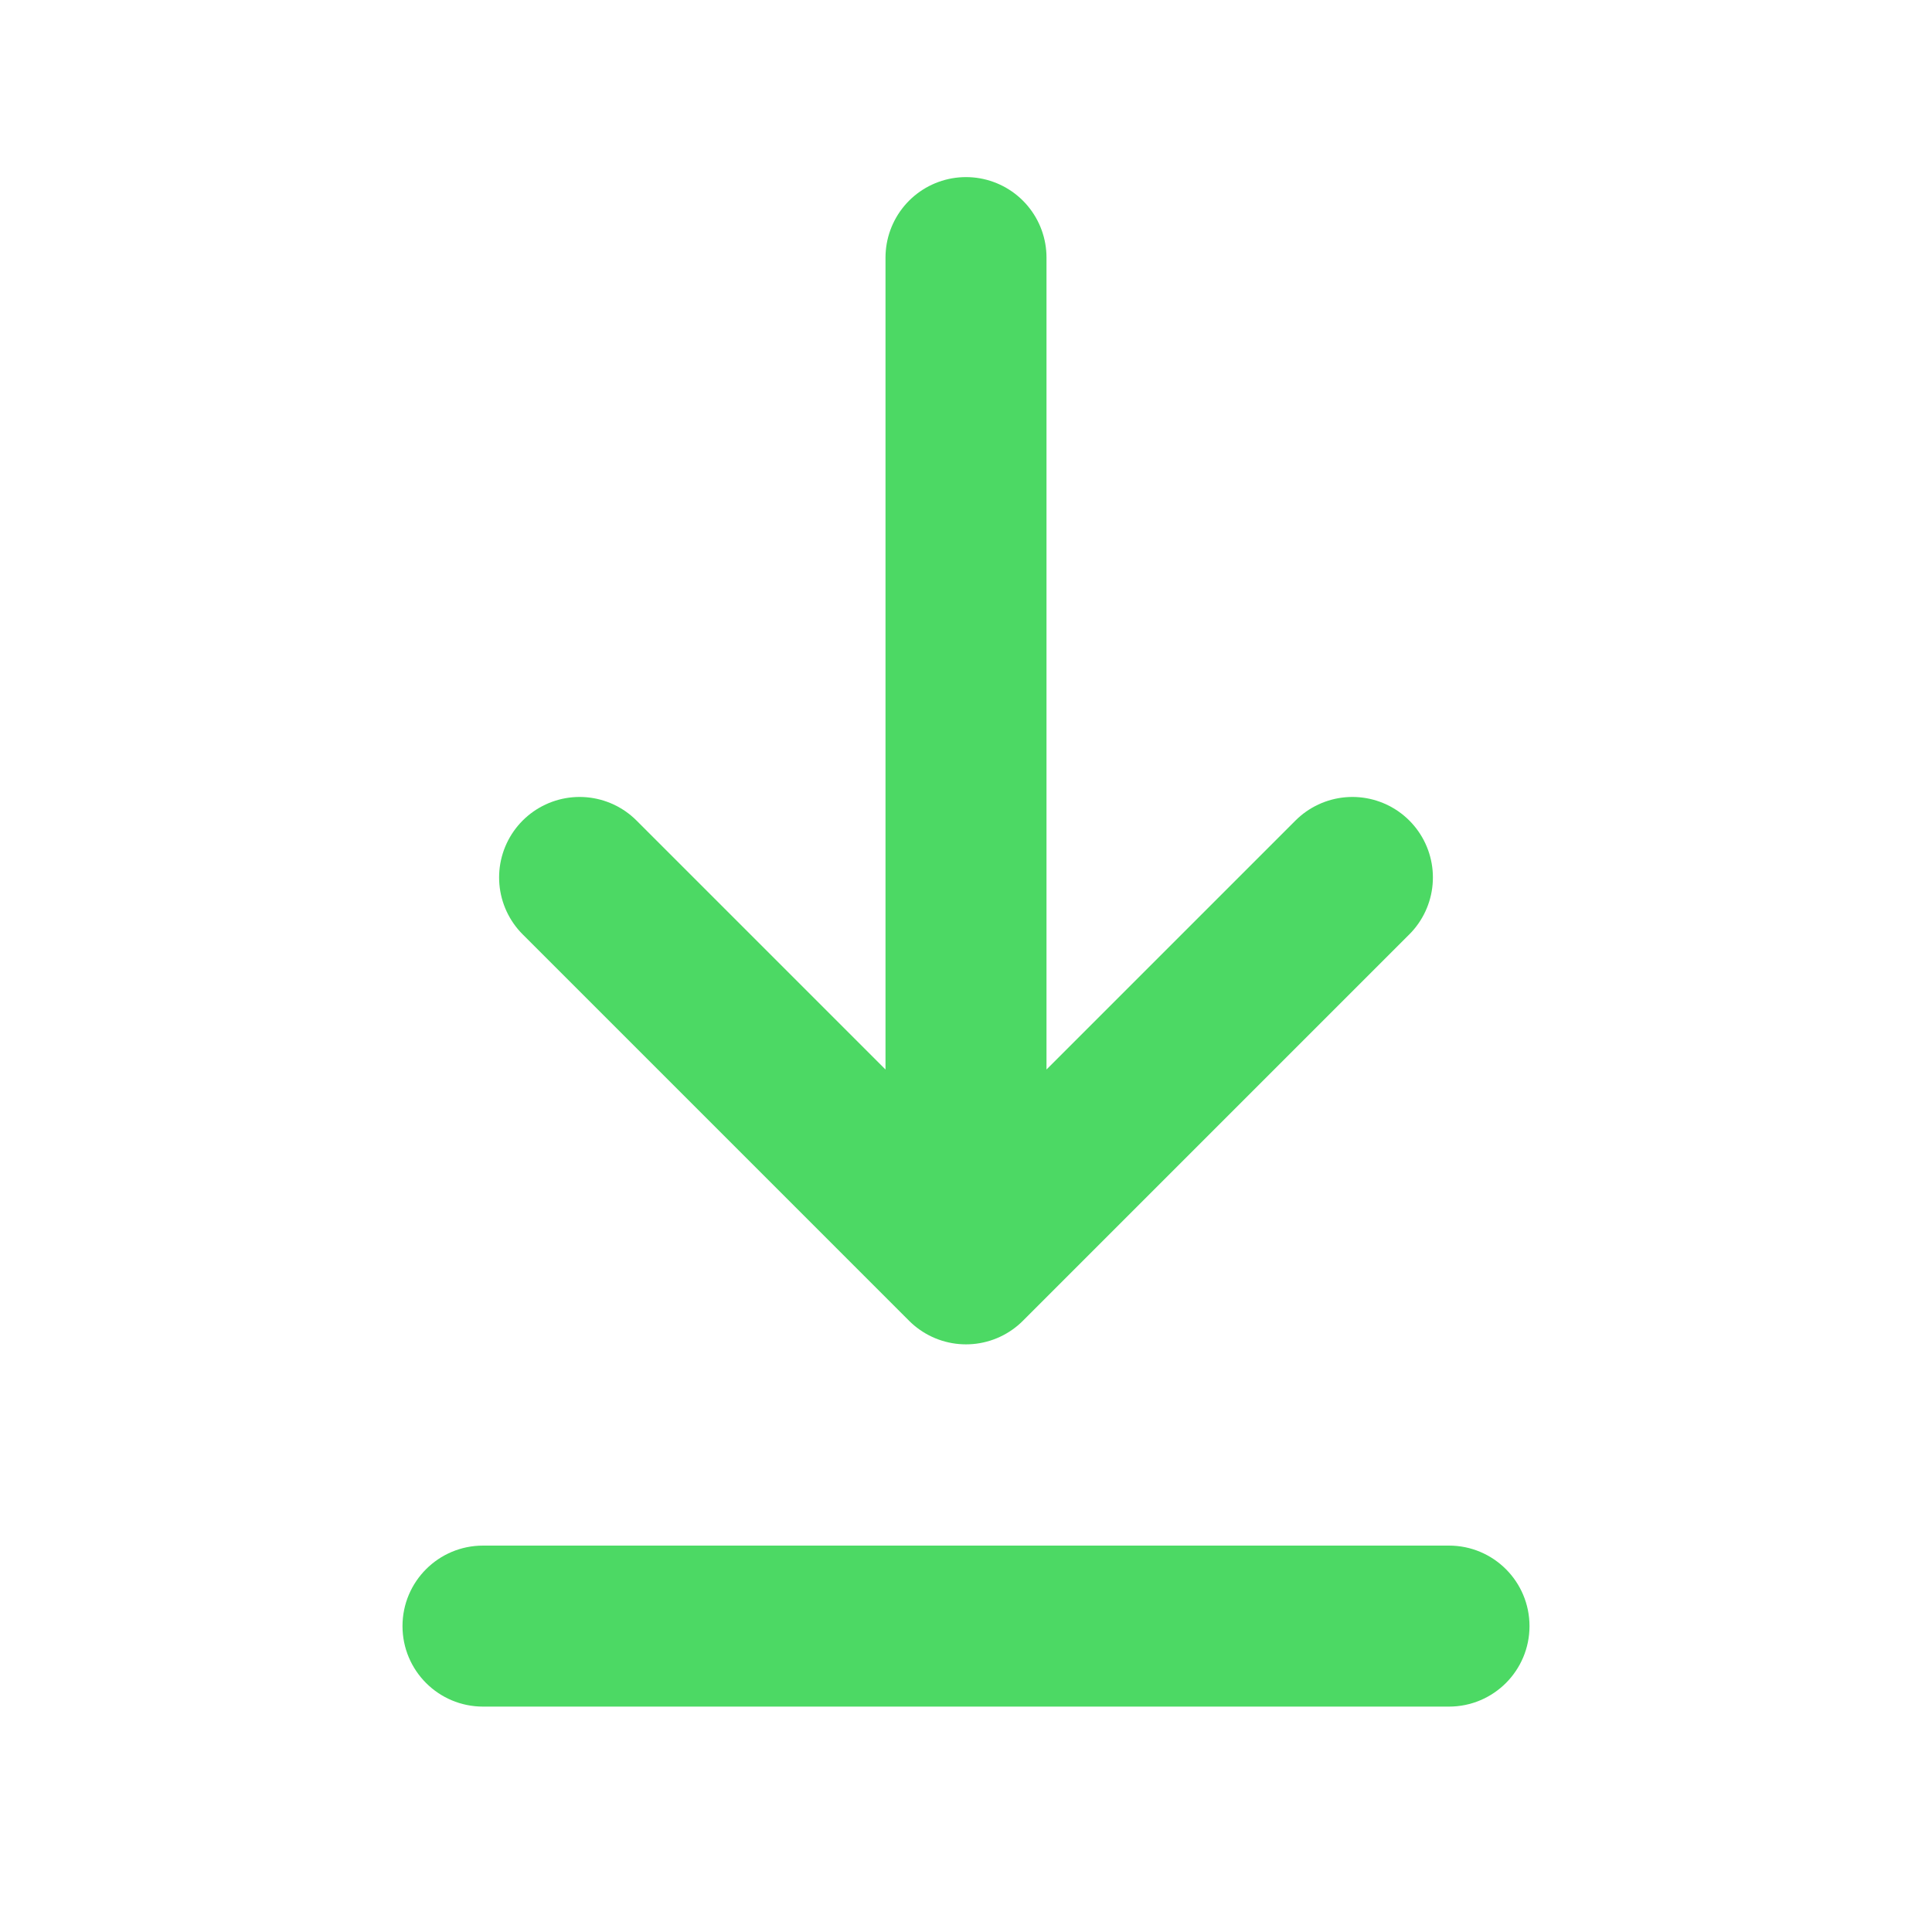
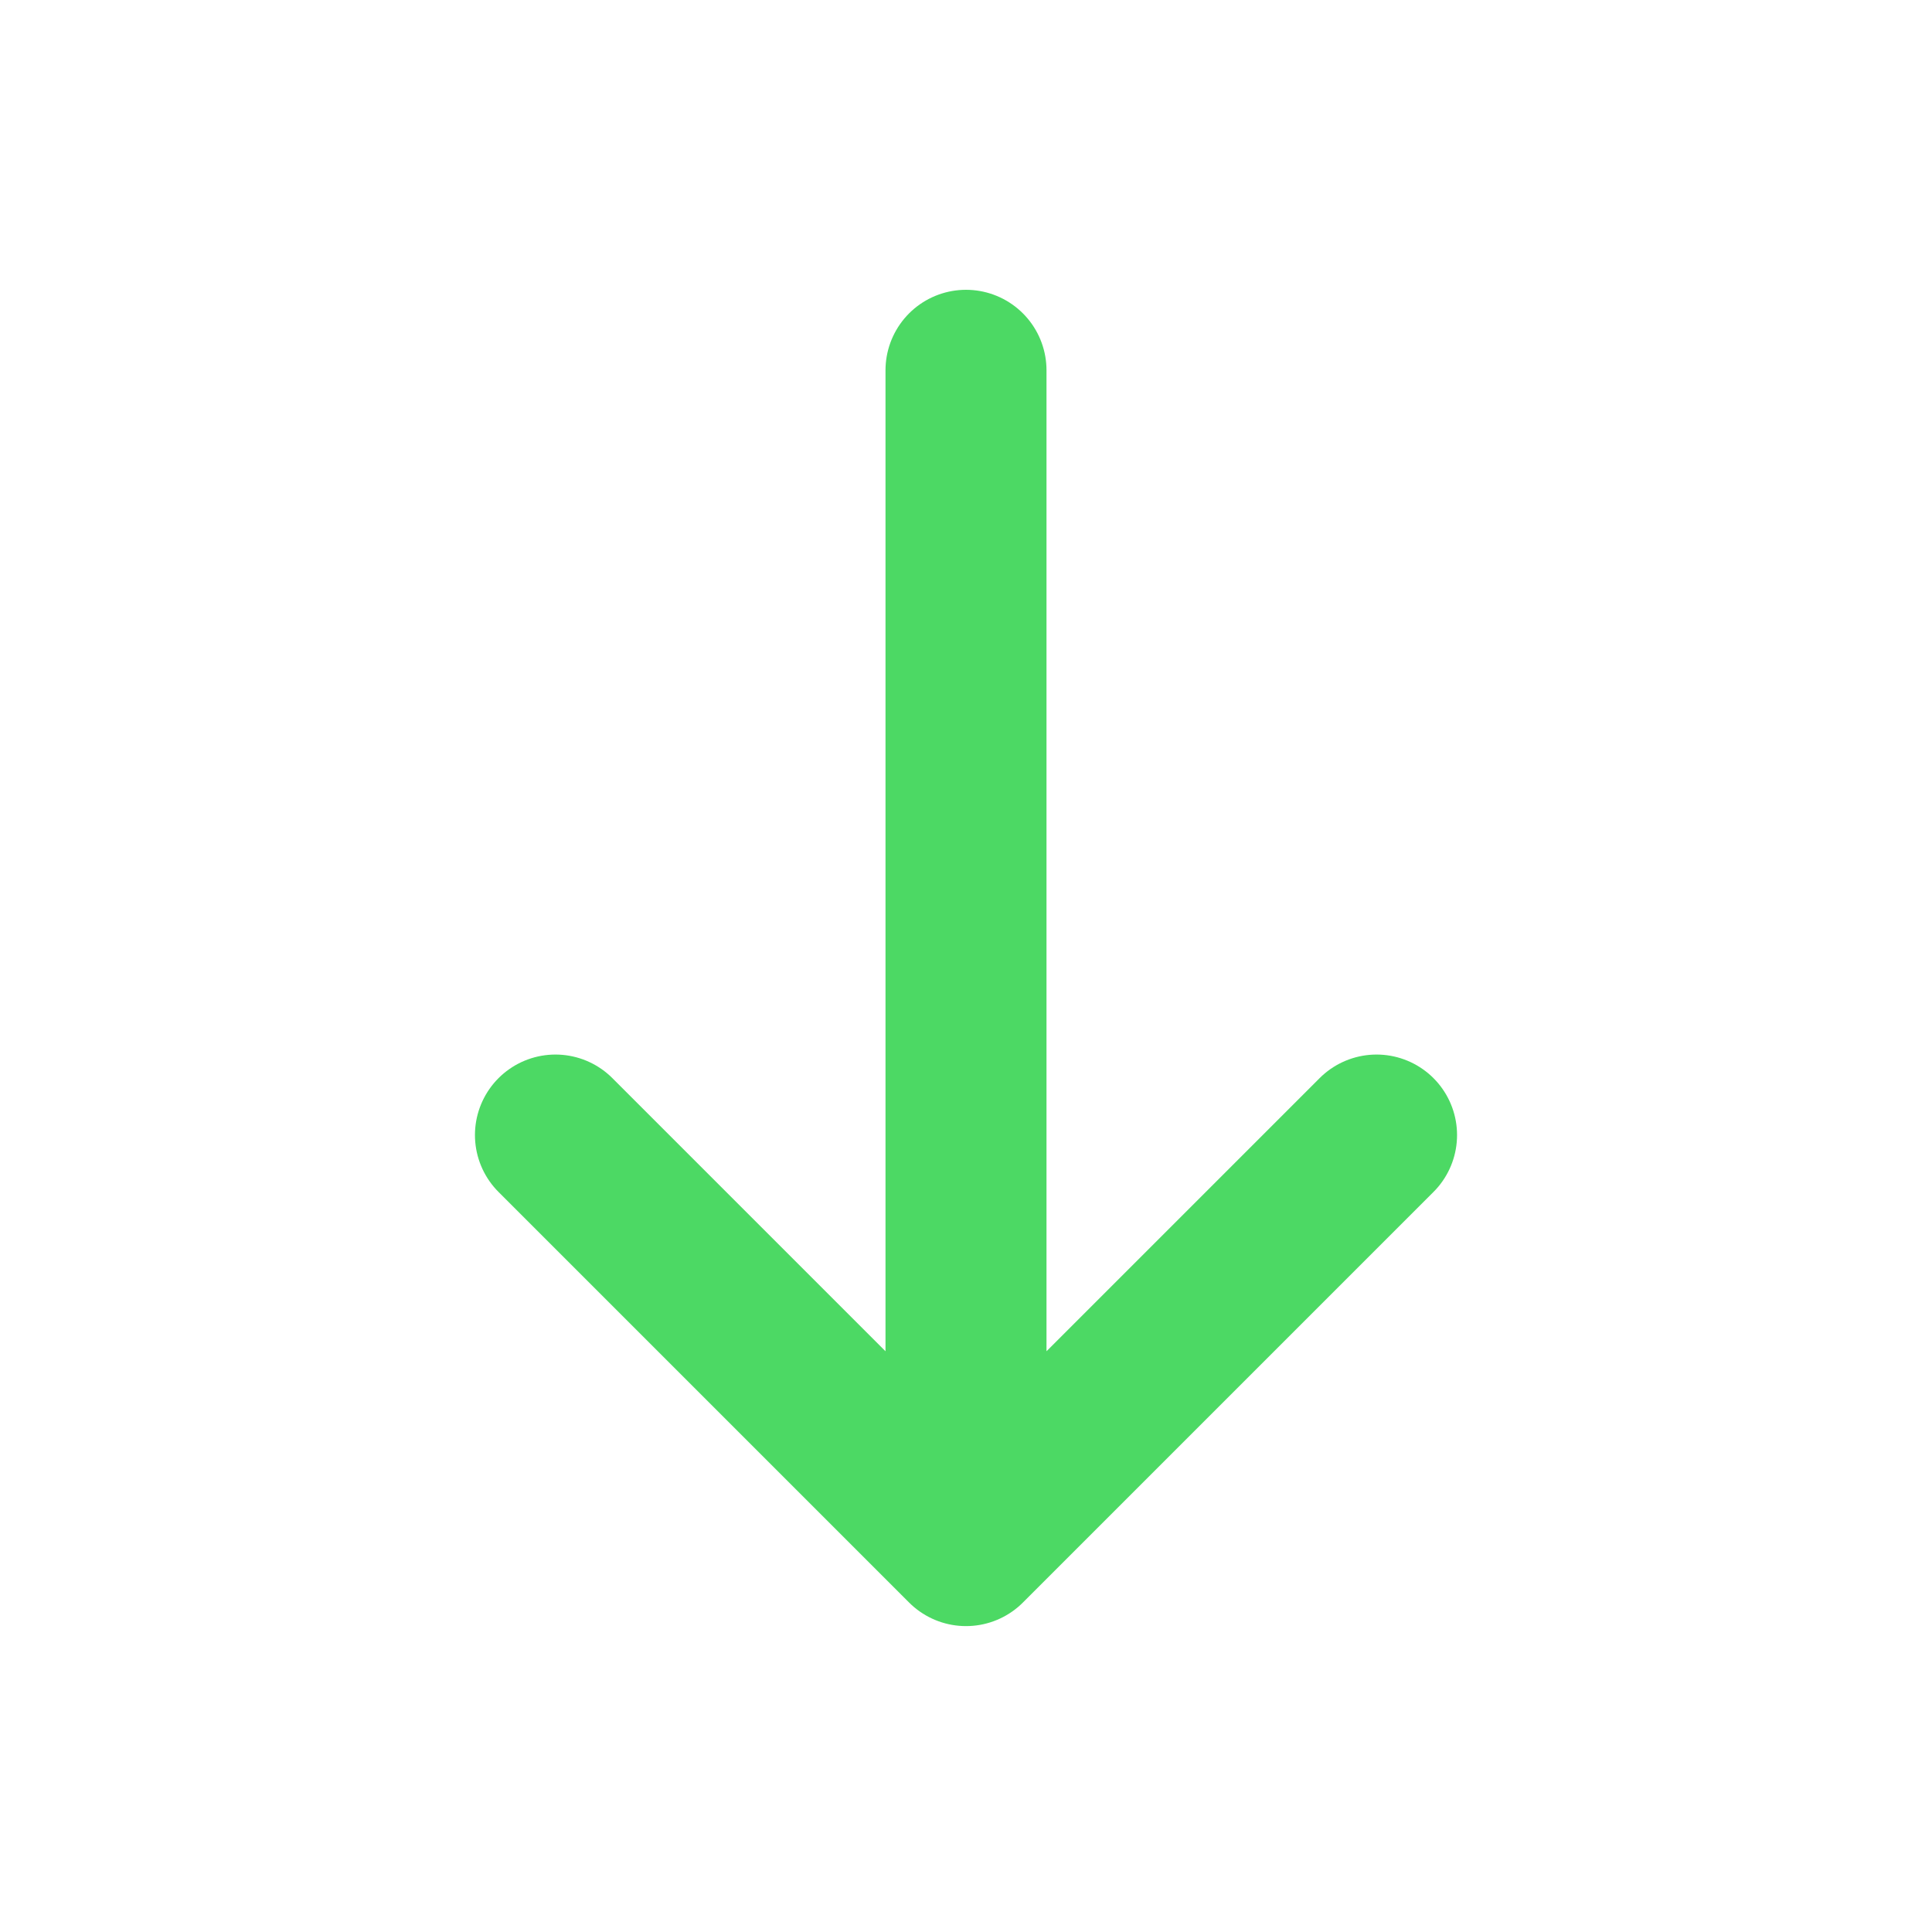
<svg xmlns="http://www.w3.org/2000/svg" width="24" height="24" viewBox="0 0 24 24" fill="#4CD964">
-   <path d="M12 3.2v12.3M7.2 10.9l4.8 4.8 4.8-4.8" fill="none" stroke="#4CD964" stroke-width="2.0" stroke-linecap="round" stroke-linejoin="round" />
-   <rect x="5" y="19.2" width="14" height="2" rx="1" />
+   <path d="M12 4.6V19.2M6.9 14.1 12 19.2l5.1-5.1" fill="none" stroke="#4CD964" stroke-width="2.0" stroke-linecap="round" stroke-linejoin="round" />
</svg>
